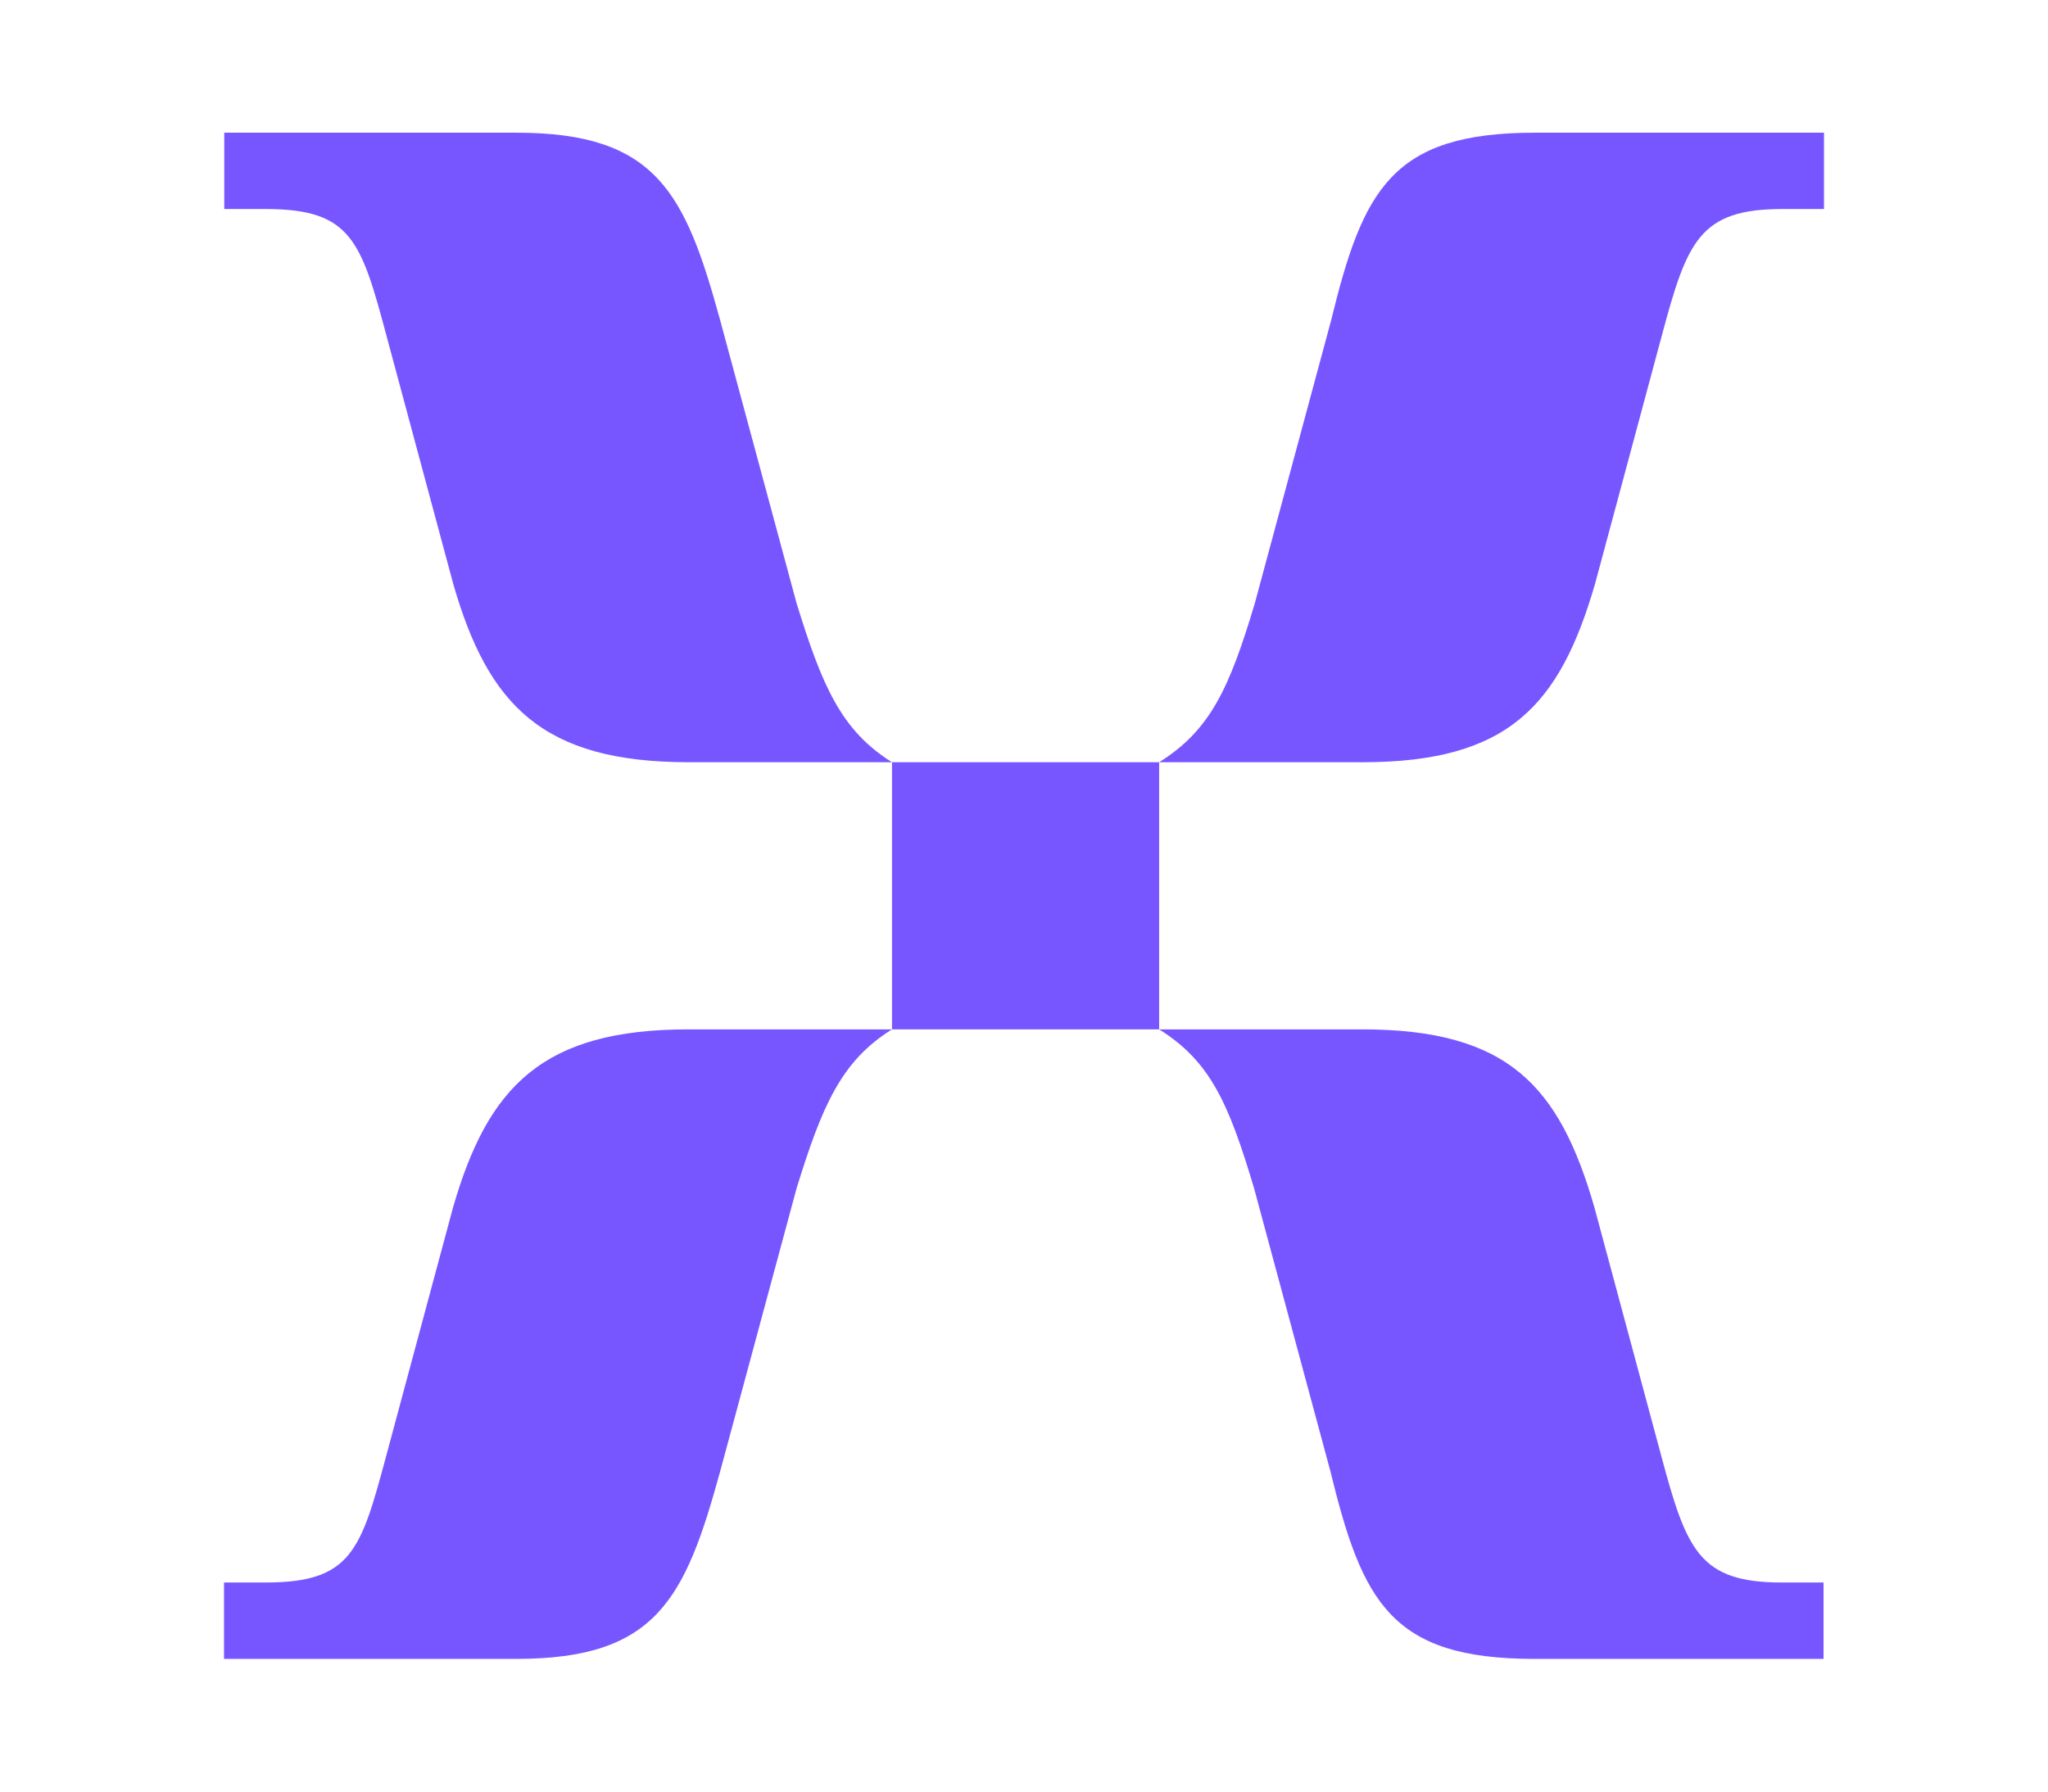
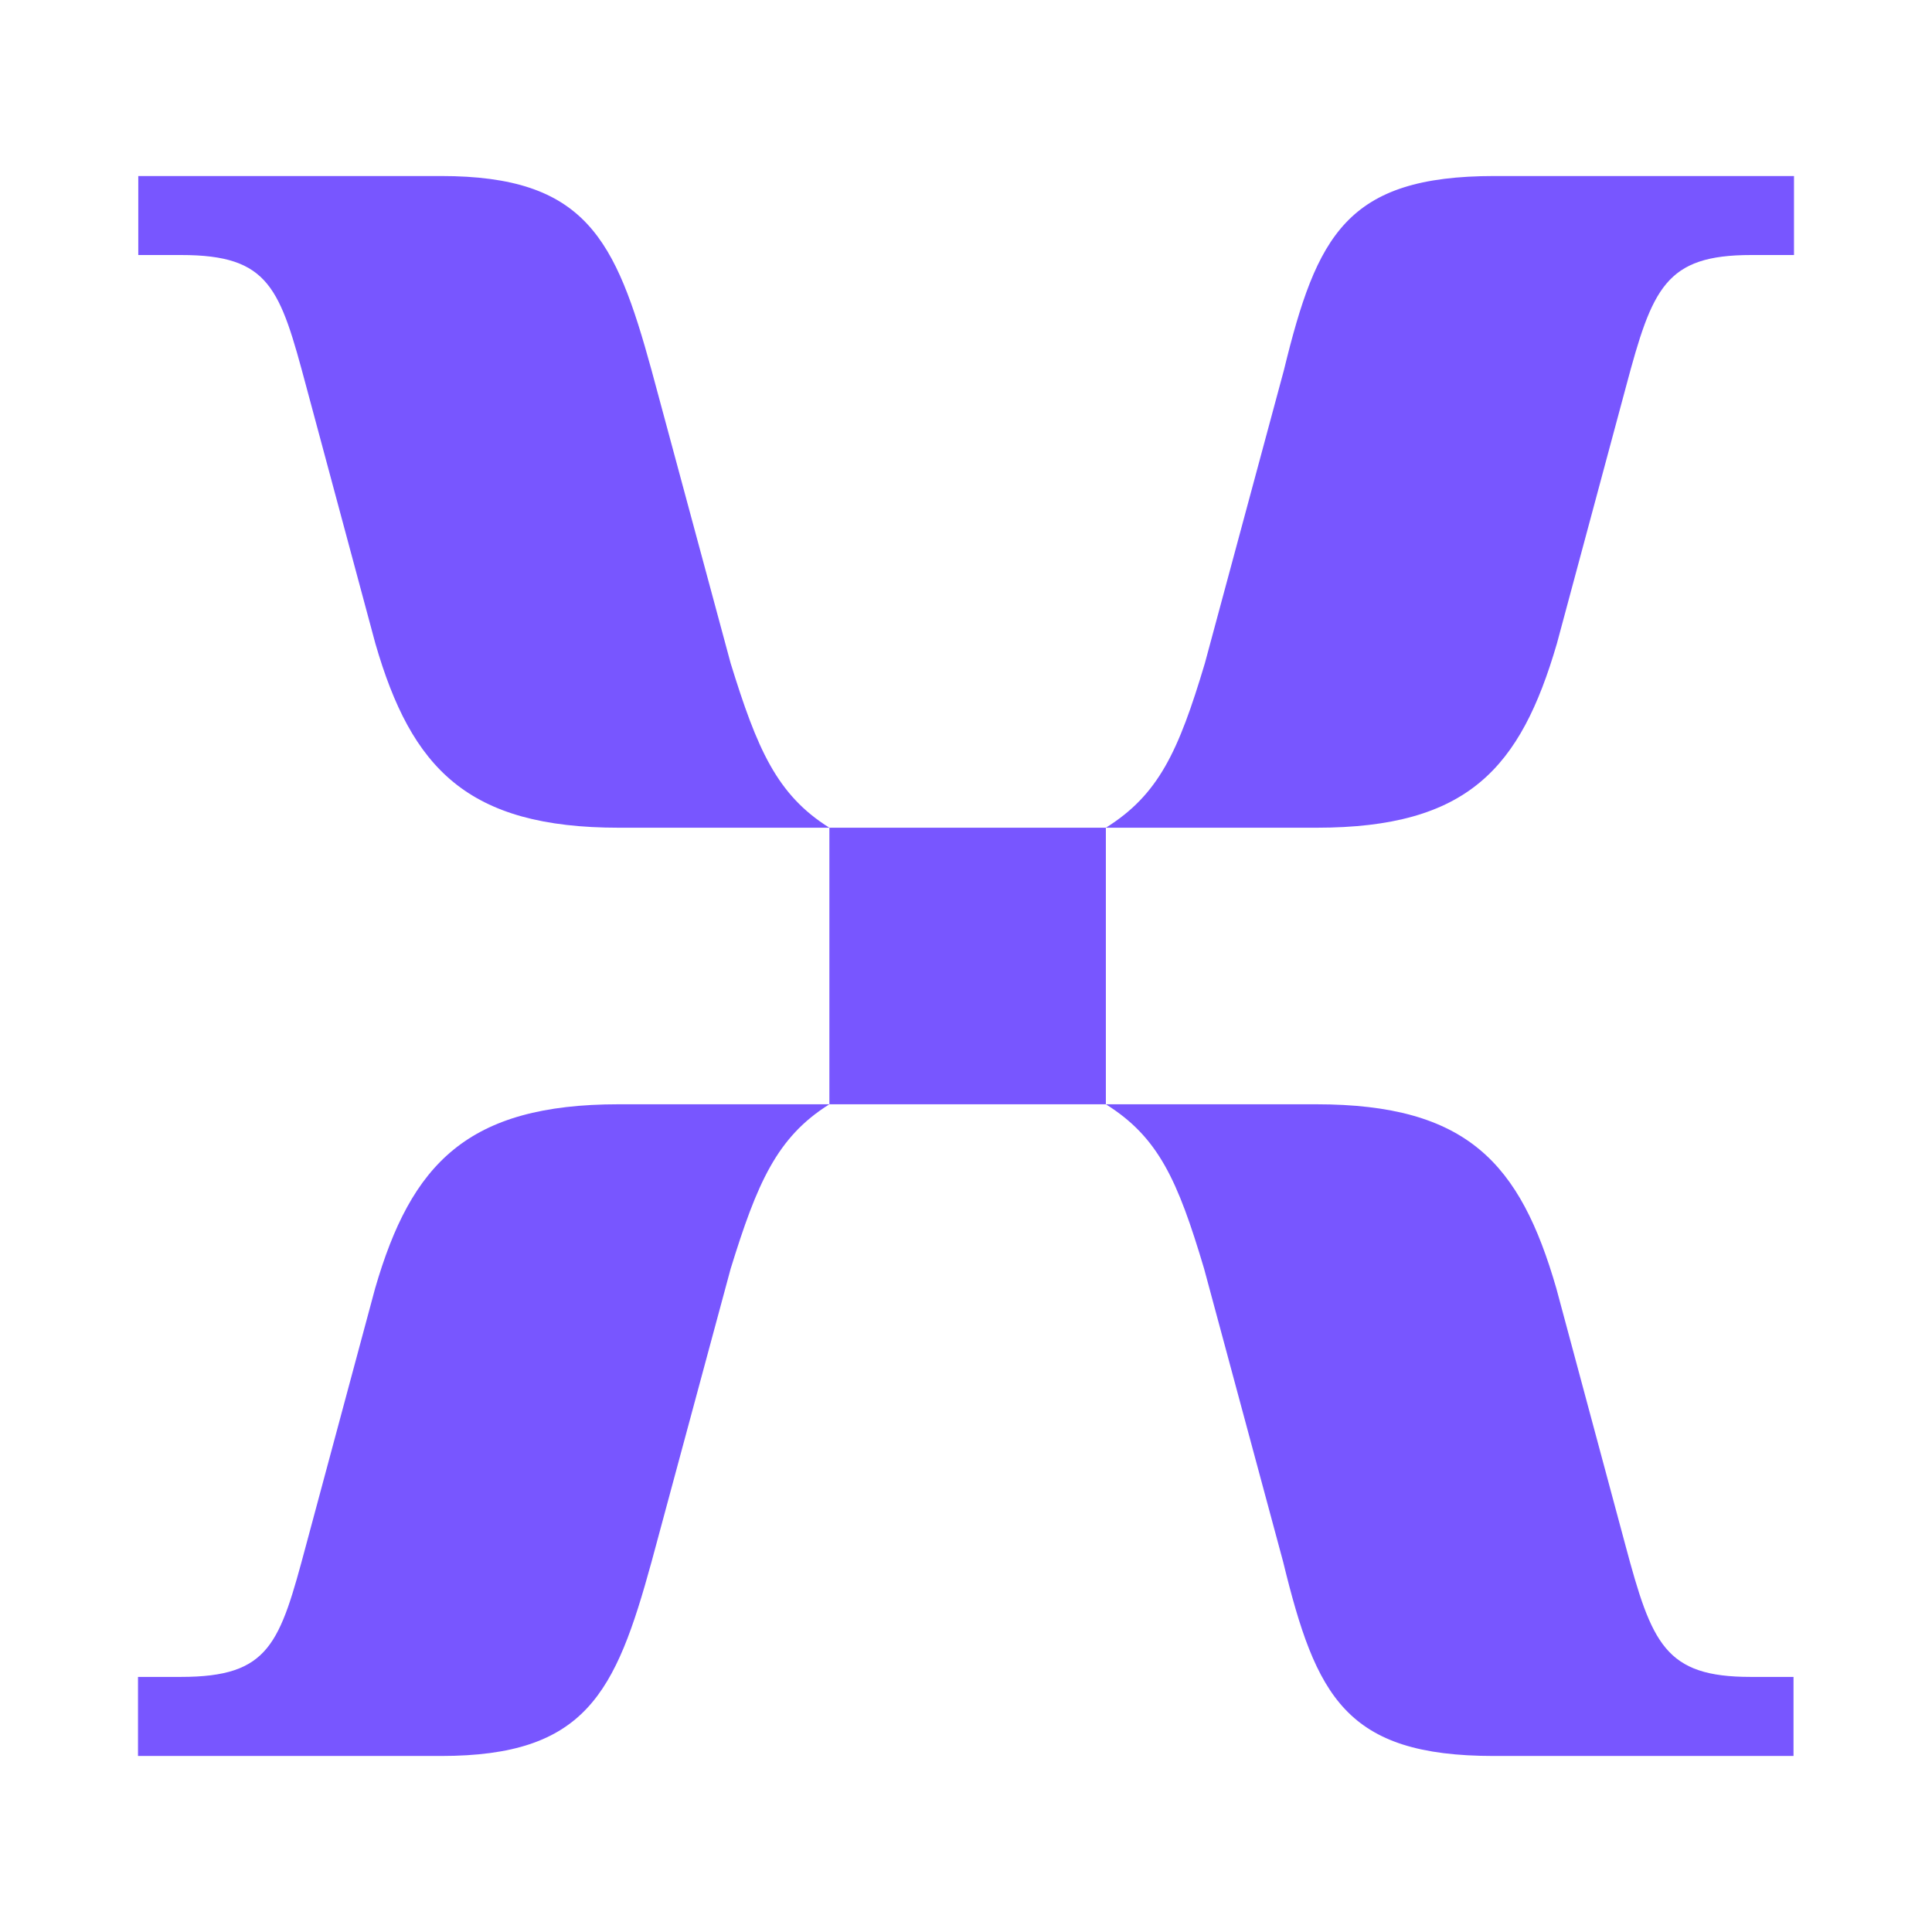
- <svg xmlns="http://www.w3.org/2000/svg" width="640" height="560" viewBox="0 0 640 560" fill="none">
-   <path d="M215.146 238.25H278.75C262.854 228.313 256.917 214.396 248.938 188.583L225.062 100.125C214.146 60.375 205.208 41.479 161.458 41.479H70.083V65.333H83.021C109.812 65.333 112.833 75.271 120.812 105.083L141.667 182.625C152.583 220.417 169.521 238.25 215.208 238.25H215.146ZM362.229 238.25H425.833C471.542 238.25 487.417 220.333 498.417 182.625L519.271 105.083C527.229 75.271 531.146 65.333 557.062 65.333H570V41.479H479.583C434.875 41.479 425.917 59.396 415.979 100.125L392.125 188.583C384.125 215.375 378.104 228.313 362.229 238.25ZM278.75 321.75H362.229V238.25H278.75V321.75ZM70 518.521H161.458C205.208 518.521 214.146 499.625 225.062 459.875L248.938 371.417C256.917 345.604 262.854 331.688 278.75 321.75H215.146C169.438 321.75 152.5 339.667 141.583 377.375L120.729 454.917C112.75 484.729 109.812 494.646 82.938 494.646H70V518.521ZM479.375 518.521H569.854V494.646H556.896C531.083 494.646 527.083 484.729 519.104 454.917L498.25 377.375C487.333 339.583 471.458 321.75 425.688 321.75H362.229C378.104 331.688 383.917 344.625 391.896 371.417L415.75 459.875C425.688 500.604 434.646 518.521 479.375 518.521Z" fill="#7856FF" />
+ <svg xmlns="http://www.w3.org/2000/svg" width="560" height="560" viewBox="0 0 560 560" fill="none">
+   <path d="M179.34 239.92H240.4C225.14 230.38 219.44 217.02 211.78 192.24L188.86 107.32C178.38 69.16 169.8 51.02 127.8 51.02H40.08V73.92H52.5C78.22 73.92 81.12 83.46 88.78 112.08L108.8 186.52C119.28 222.8 135.54 239.92 179.4 239.92H179.34ZM320.54 239.92H381.6C425.48 239.92 440.72 222.72 451.28 186.52L471.3 112.08C478.94 83.46 482.7 73.92 507.58 73.92H520V51.02H433.2C390.28 51.02 381.68 68.22 372.14 107.32L349.24 192.24C341.56 217.96 335.78 230.38 320.54 239.92ZM240.4 320.08H320.54V239.92H240.4V320.08ZM40 508.98H127.8C169.8 508.98 178.38 490.84 188.86 452.68L211.78 367.76C219.44 342.98 225.14 329.62 240.4 320.08H179.34C135.46 320.08 119.2 337.28 108.72 373.48L88.7 447.92C81.04 476.54 78.22 486.06 52.42 486.06H40V508.98ZM433 508.98H519.86V486.06H507.42C482.64 486.06 478.8 476.54 471.14 447.92L451.12 373.48C440.64 337.2 425.4 320.08 381.46 320.08H320.54C335.78 329.62 341.36 342.04 349.02 367.76L371.92 452.68C381.46 491.78 390.06 508.98 433 508.98Z" fill="#7856FF" />
</svg>
